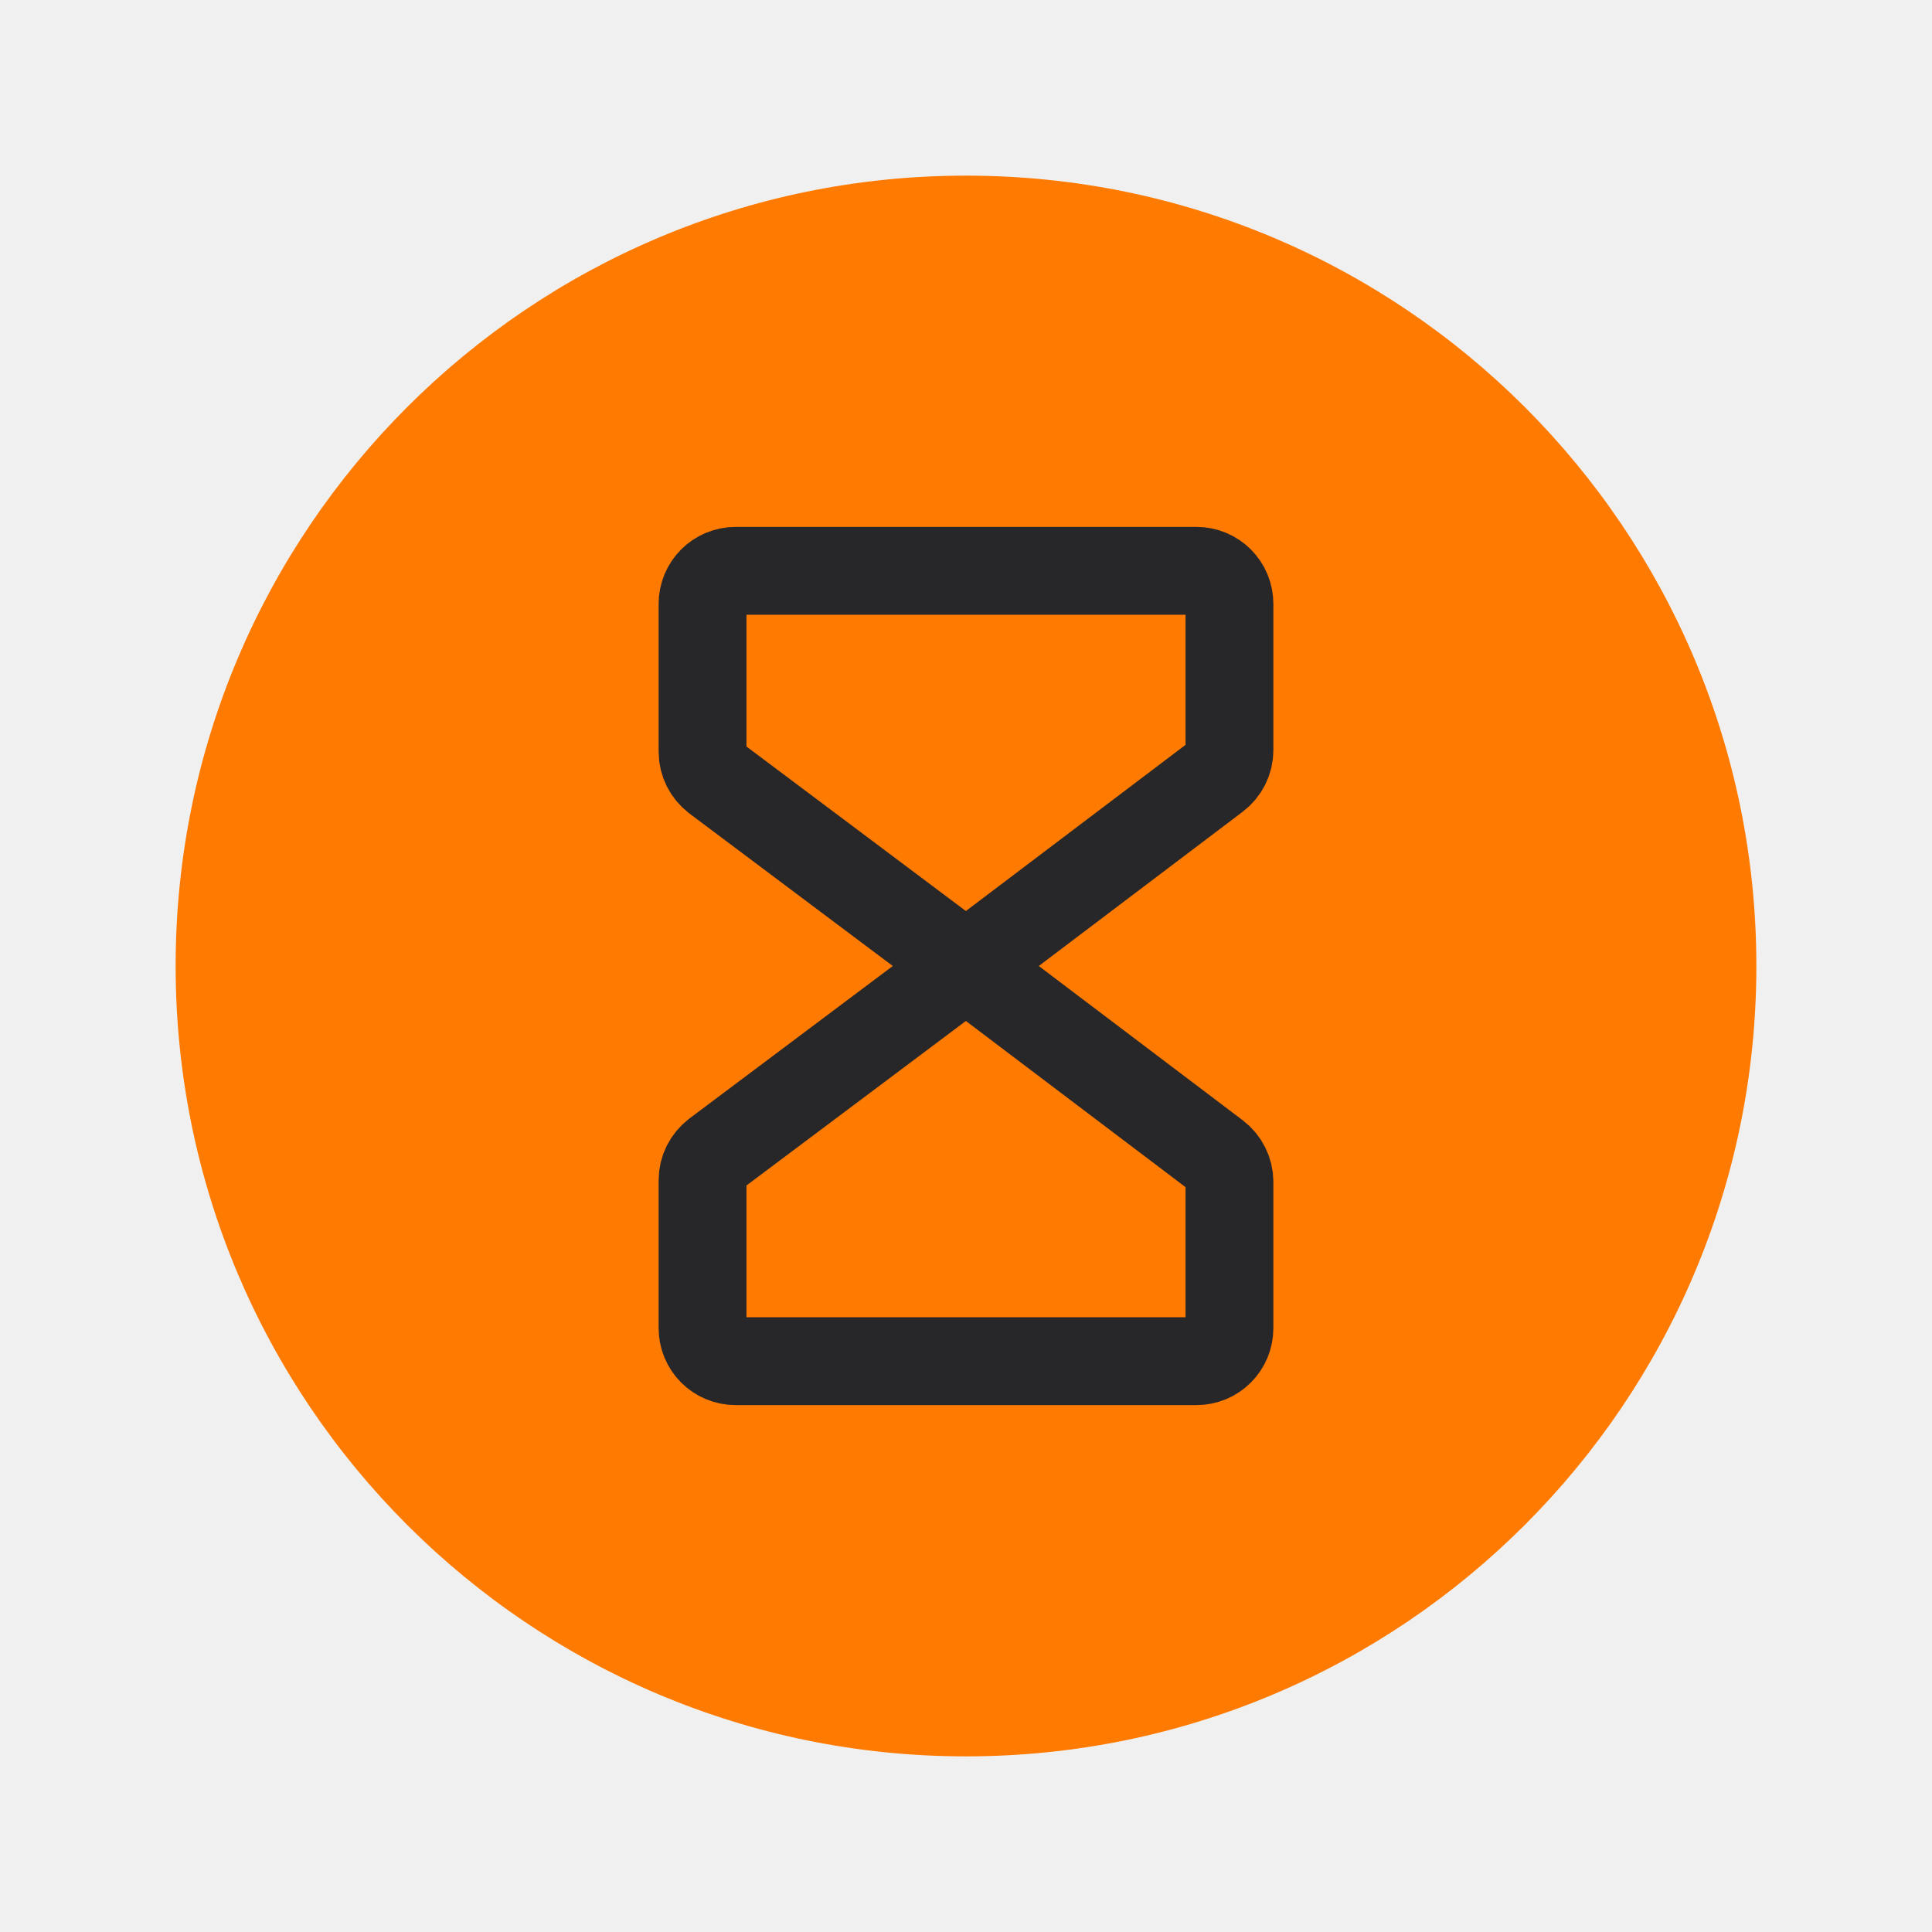
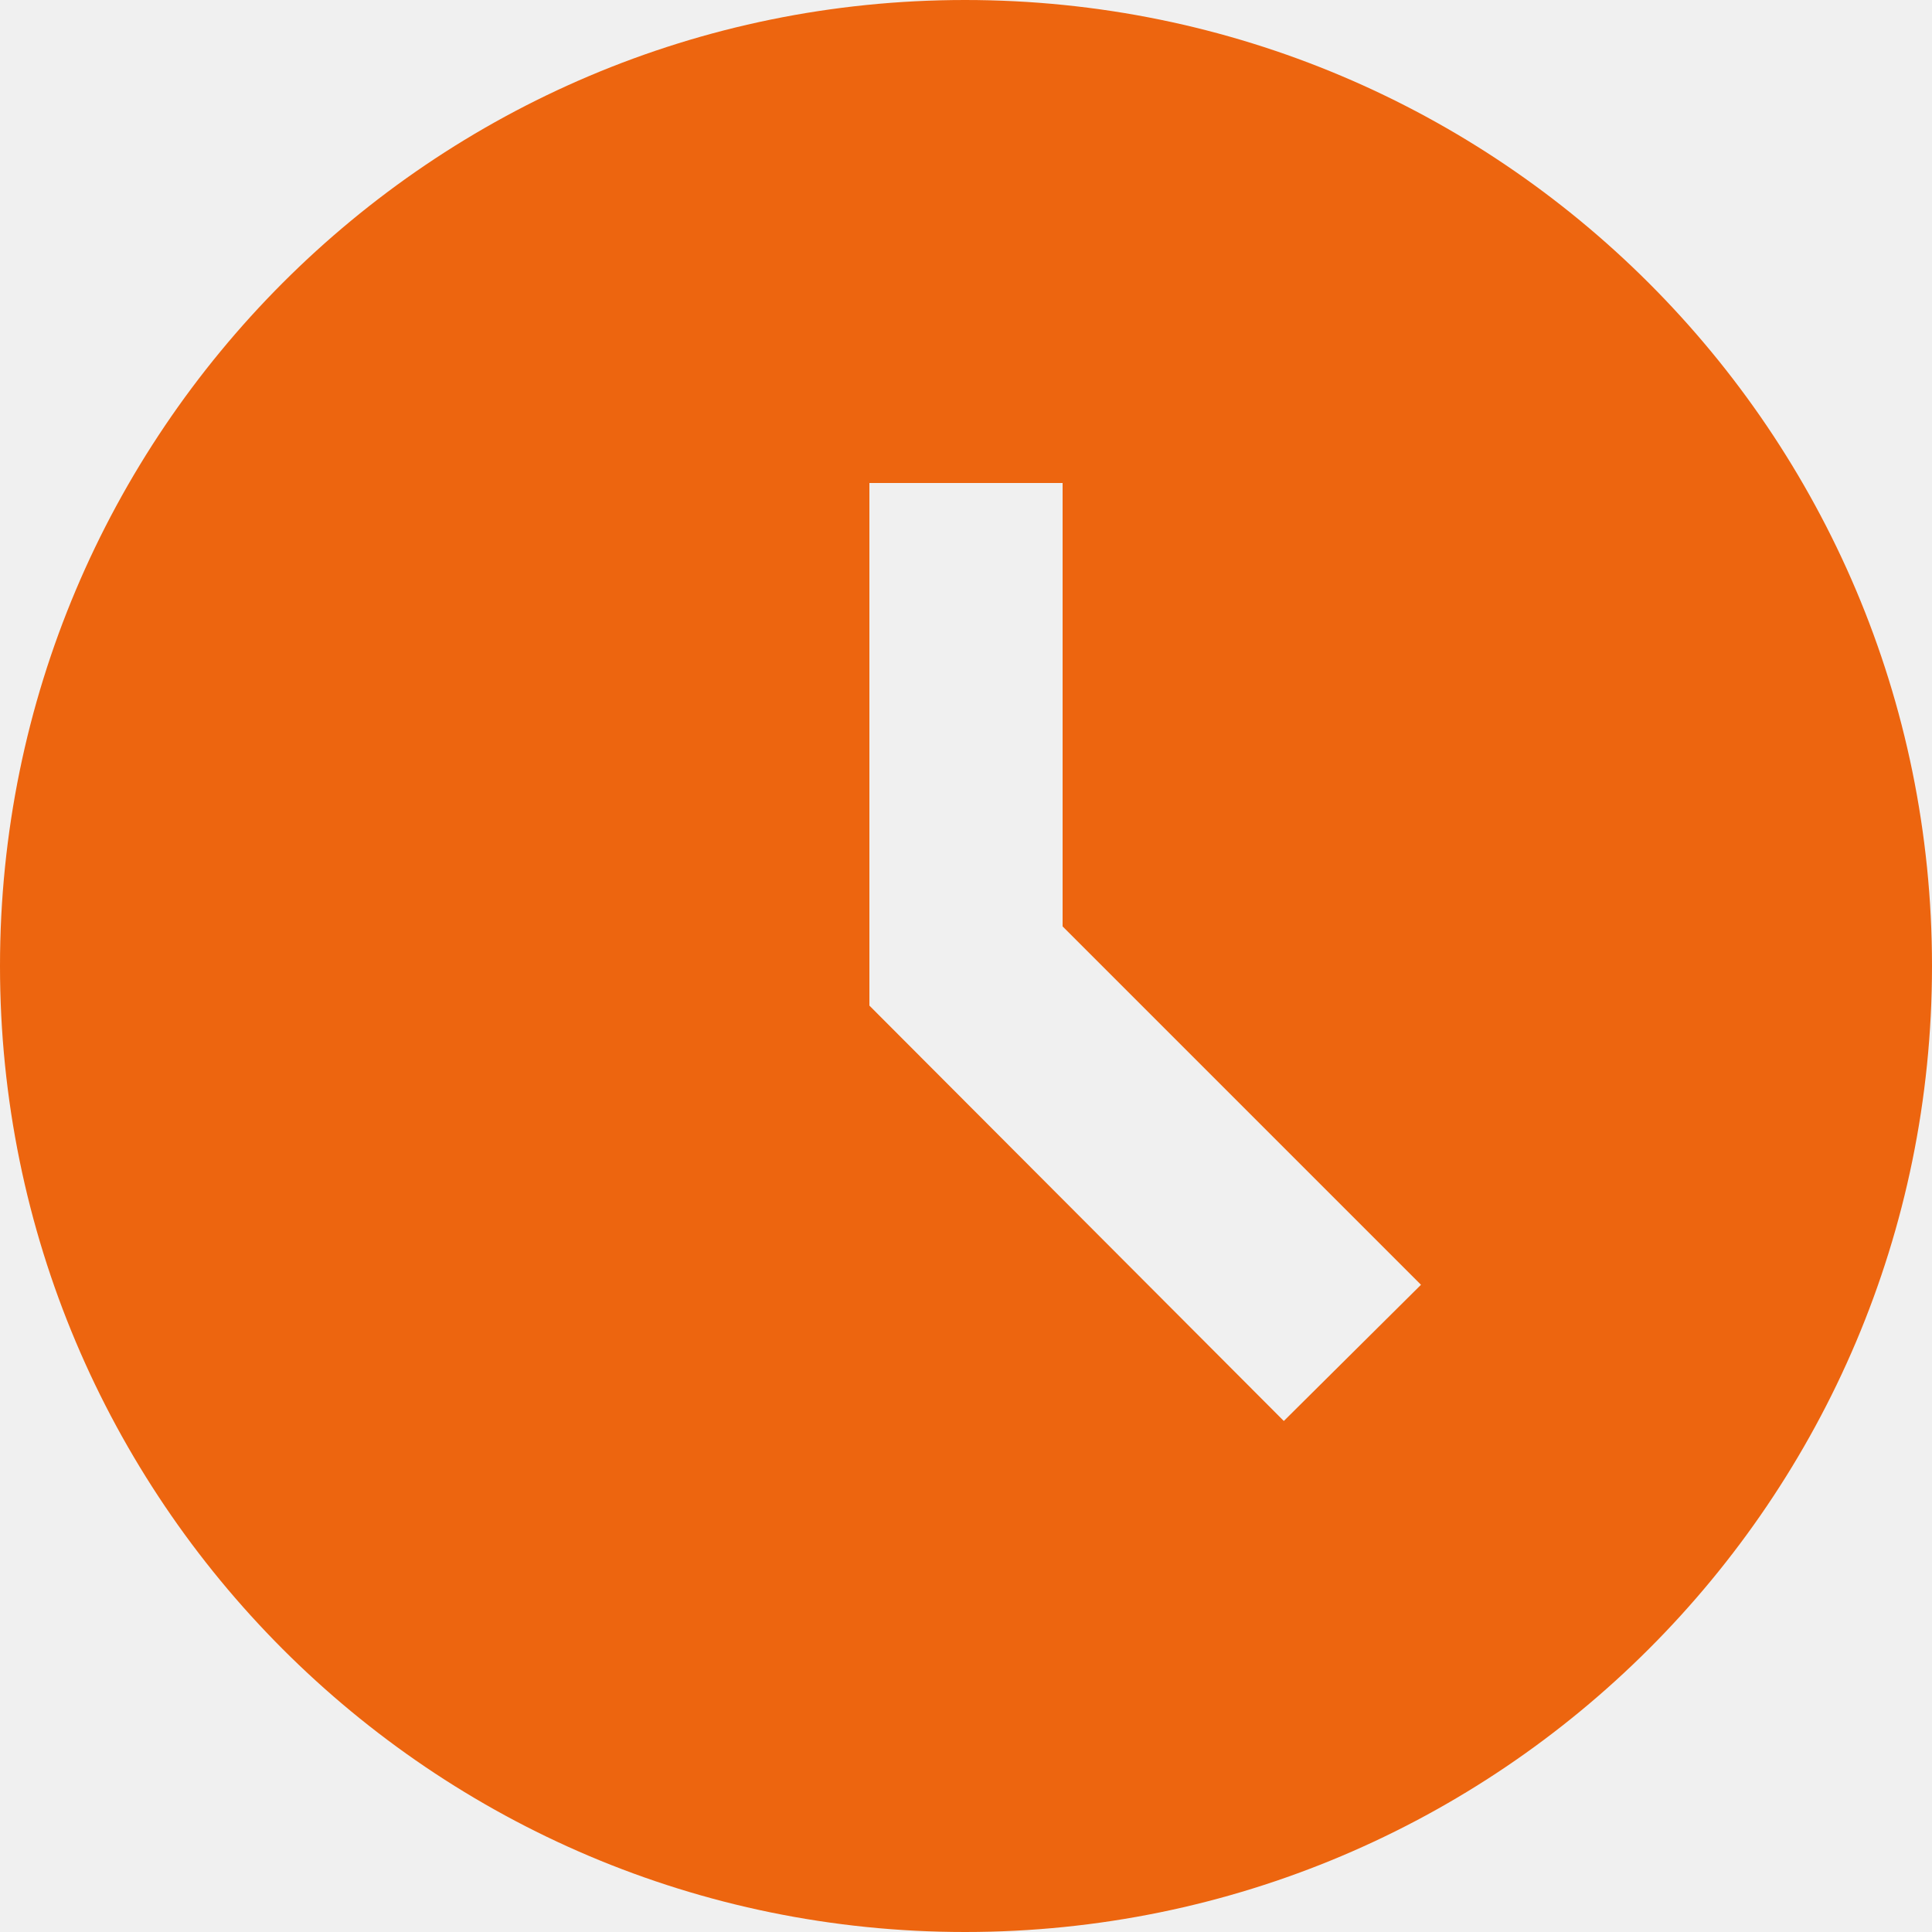
- <svg xmlns="http://www.w3.org/2000/svg" width="22" height="22" viewBox="0 0 22 22" fill="none">
-   <circle cx="11" cy="11" r="9" fill="#FF7A00" />
-   <g clip-path="url(#clip0_1639_84137)">
-     <path d="M17 5H5V17H17V5Z" fill="#FF7A00" />
-     <path d="M11 11L8.15 8.863C8.104 8.827 8.066 8.782 8.04 8.73C8.014 8.678 8 8.621 8 8.562V6.875C8 6.776 8.04 6.68 8.11 6.61C8.18 6.54 8.276 6.5 8.375 6.5H13.625C13.725 6.5 13.82 6.54 13.89 6.61C13.96 6.68 14 6.776 14 6.875V8.544C14 8.602 13.986 8.659 13.96 8.711C13.934 8.763 13.896 8.809 13.85 8.844L11 11Z" stroke="#27272A" stroke-linecap="round" stroke-linejoin="round" />
-     <path d="M11 11L8.15 13.137C8.104 13.173 8.066 13.218 8.04 13.27C8.014 13.322 8 13.379 8 13.438V15.125C8 15.225 8.04 15.32 8.11 15.39C8.18 15.46 8.276 15.5 8.375 15.5H13.625C13.725 15.5 13.82 15.46 13.89 15.39C13.96 15.32 14 15.225 14 15.125V13.456C14 13.398 13.986 13.341 13.96 13.289C13.934 13.237 13.896 13.191 13.85 13.156L11 11Z" stroke="#27272A" stroke-linecap="round" stroke-linejoin="round" />
-   </g>
-   <defs>
-     <clipPath id="clip0_1639_84137">
-       <rect width="12" height="12" fill="white" transform="translate(5 5)" />
-     </clipPath>
-   </defs>
+ <svg xmlns="http://www.w3.org/2000/svg" width="20" height="20" viewBox="0 0 20 20" fill="none">
+   <path d="M9.99 0C4.47 0 0 4.48 0 10C0 15.52 4.47 20 9.99 20C15.52 20 20 15.52 20 10C20 4.48 15.52 0 9.99 0ZM13.29 14.71L9 10.41V5H11V9.59L14.71 13.3L13.29 14.71Z" fill="#ED650F" />
</svg>
